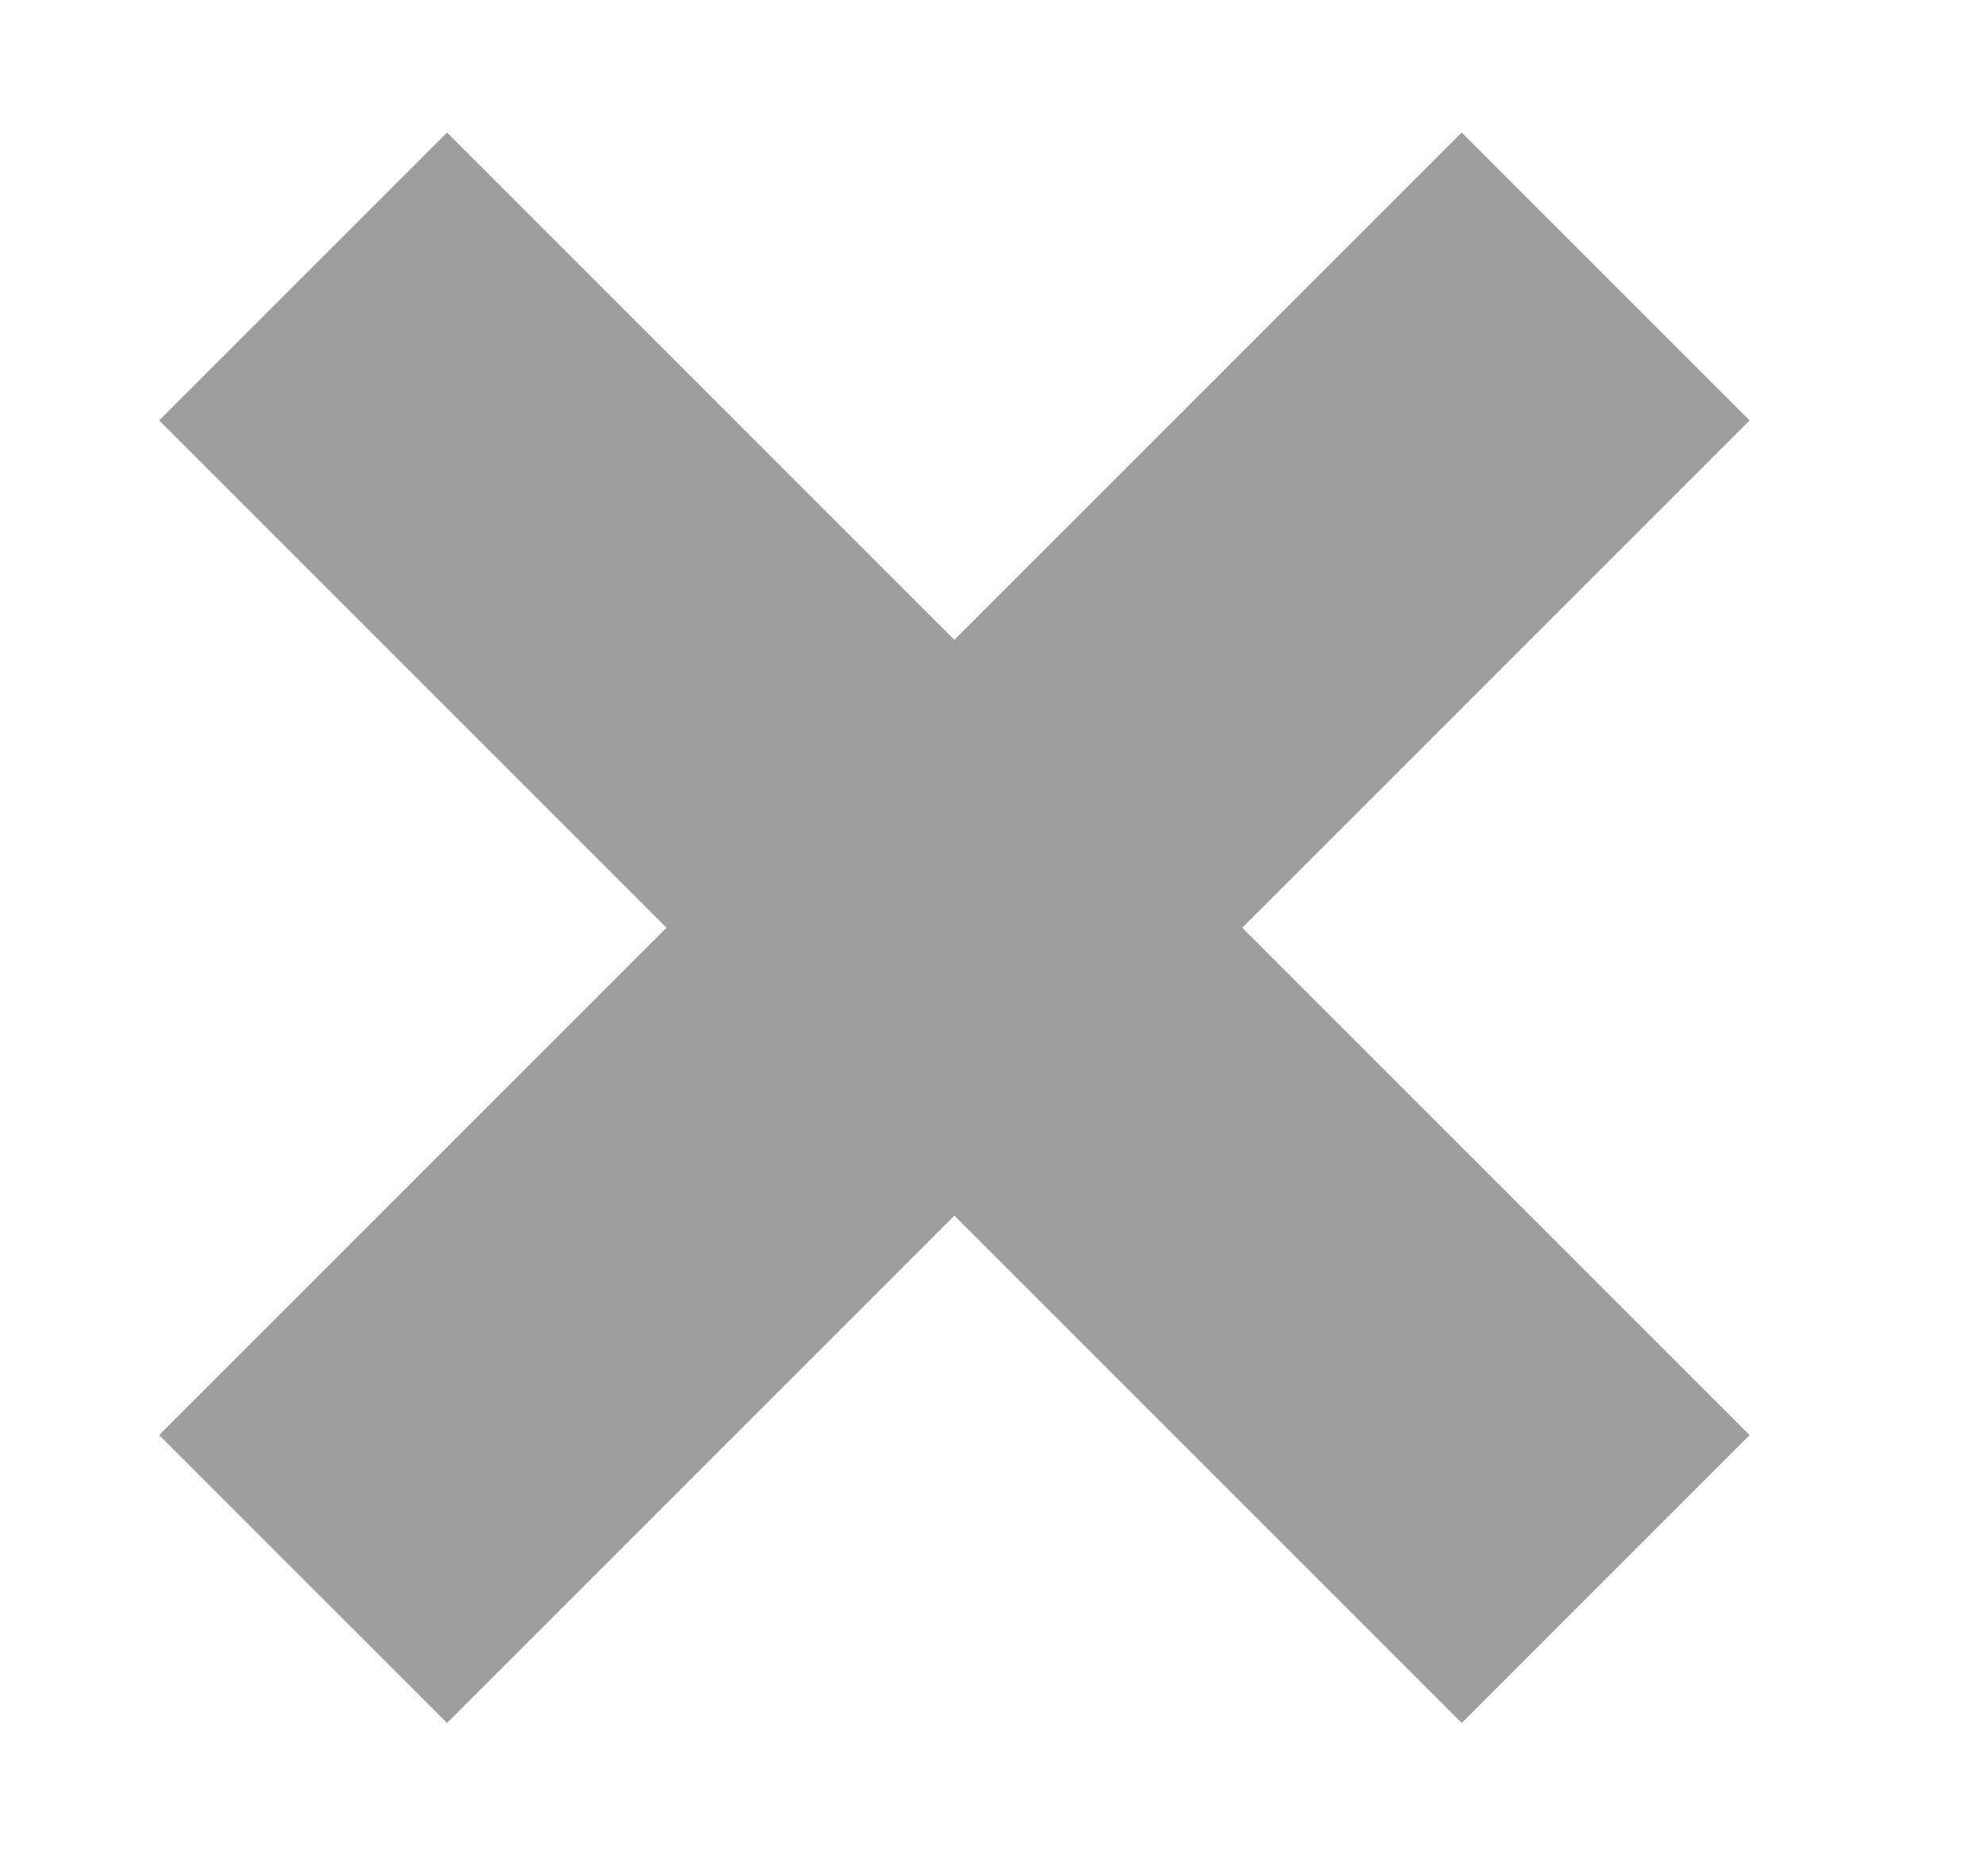
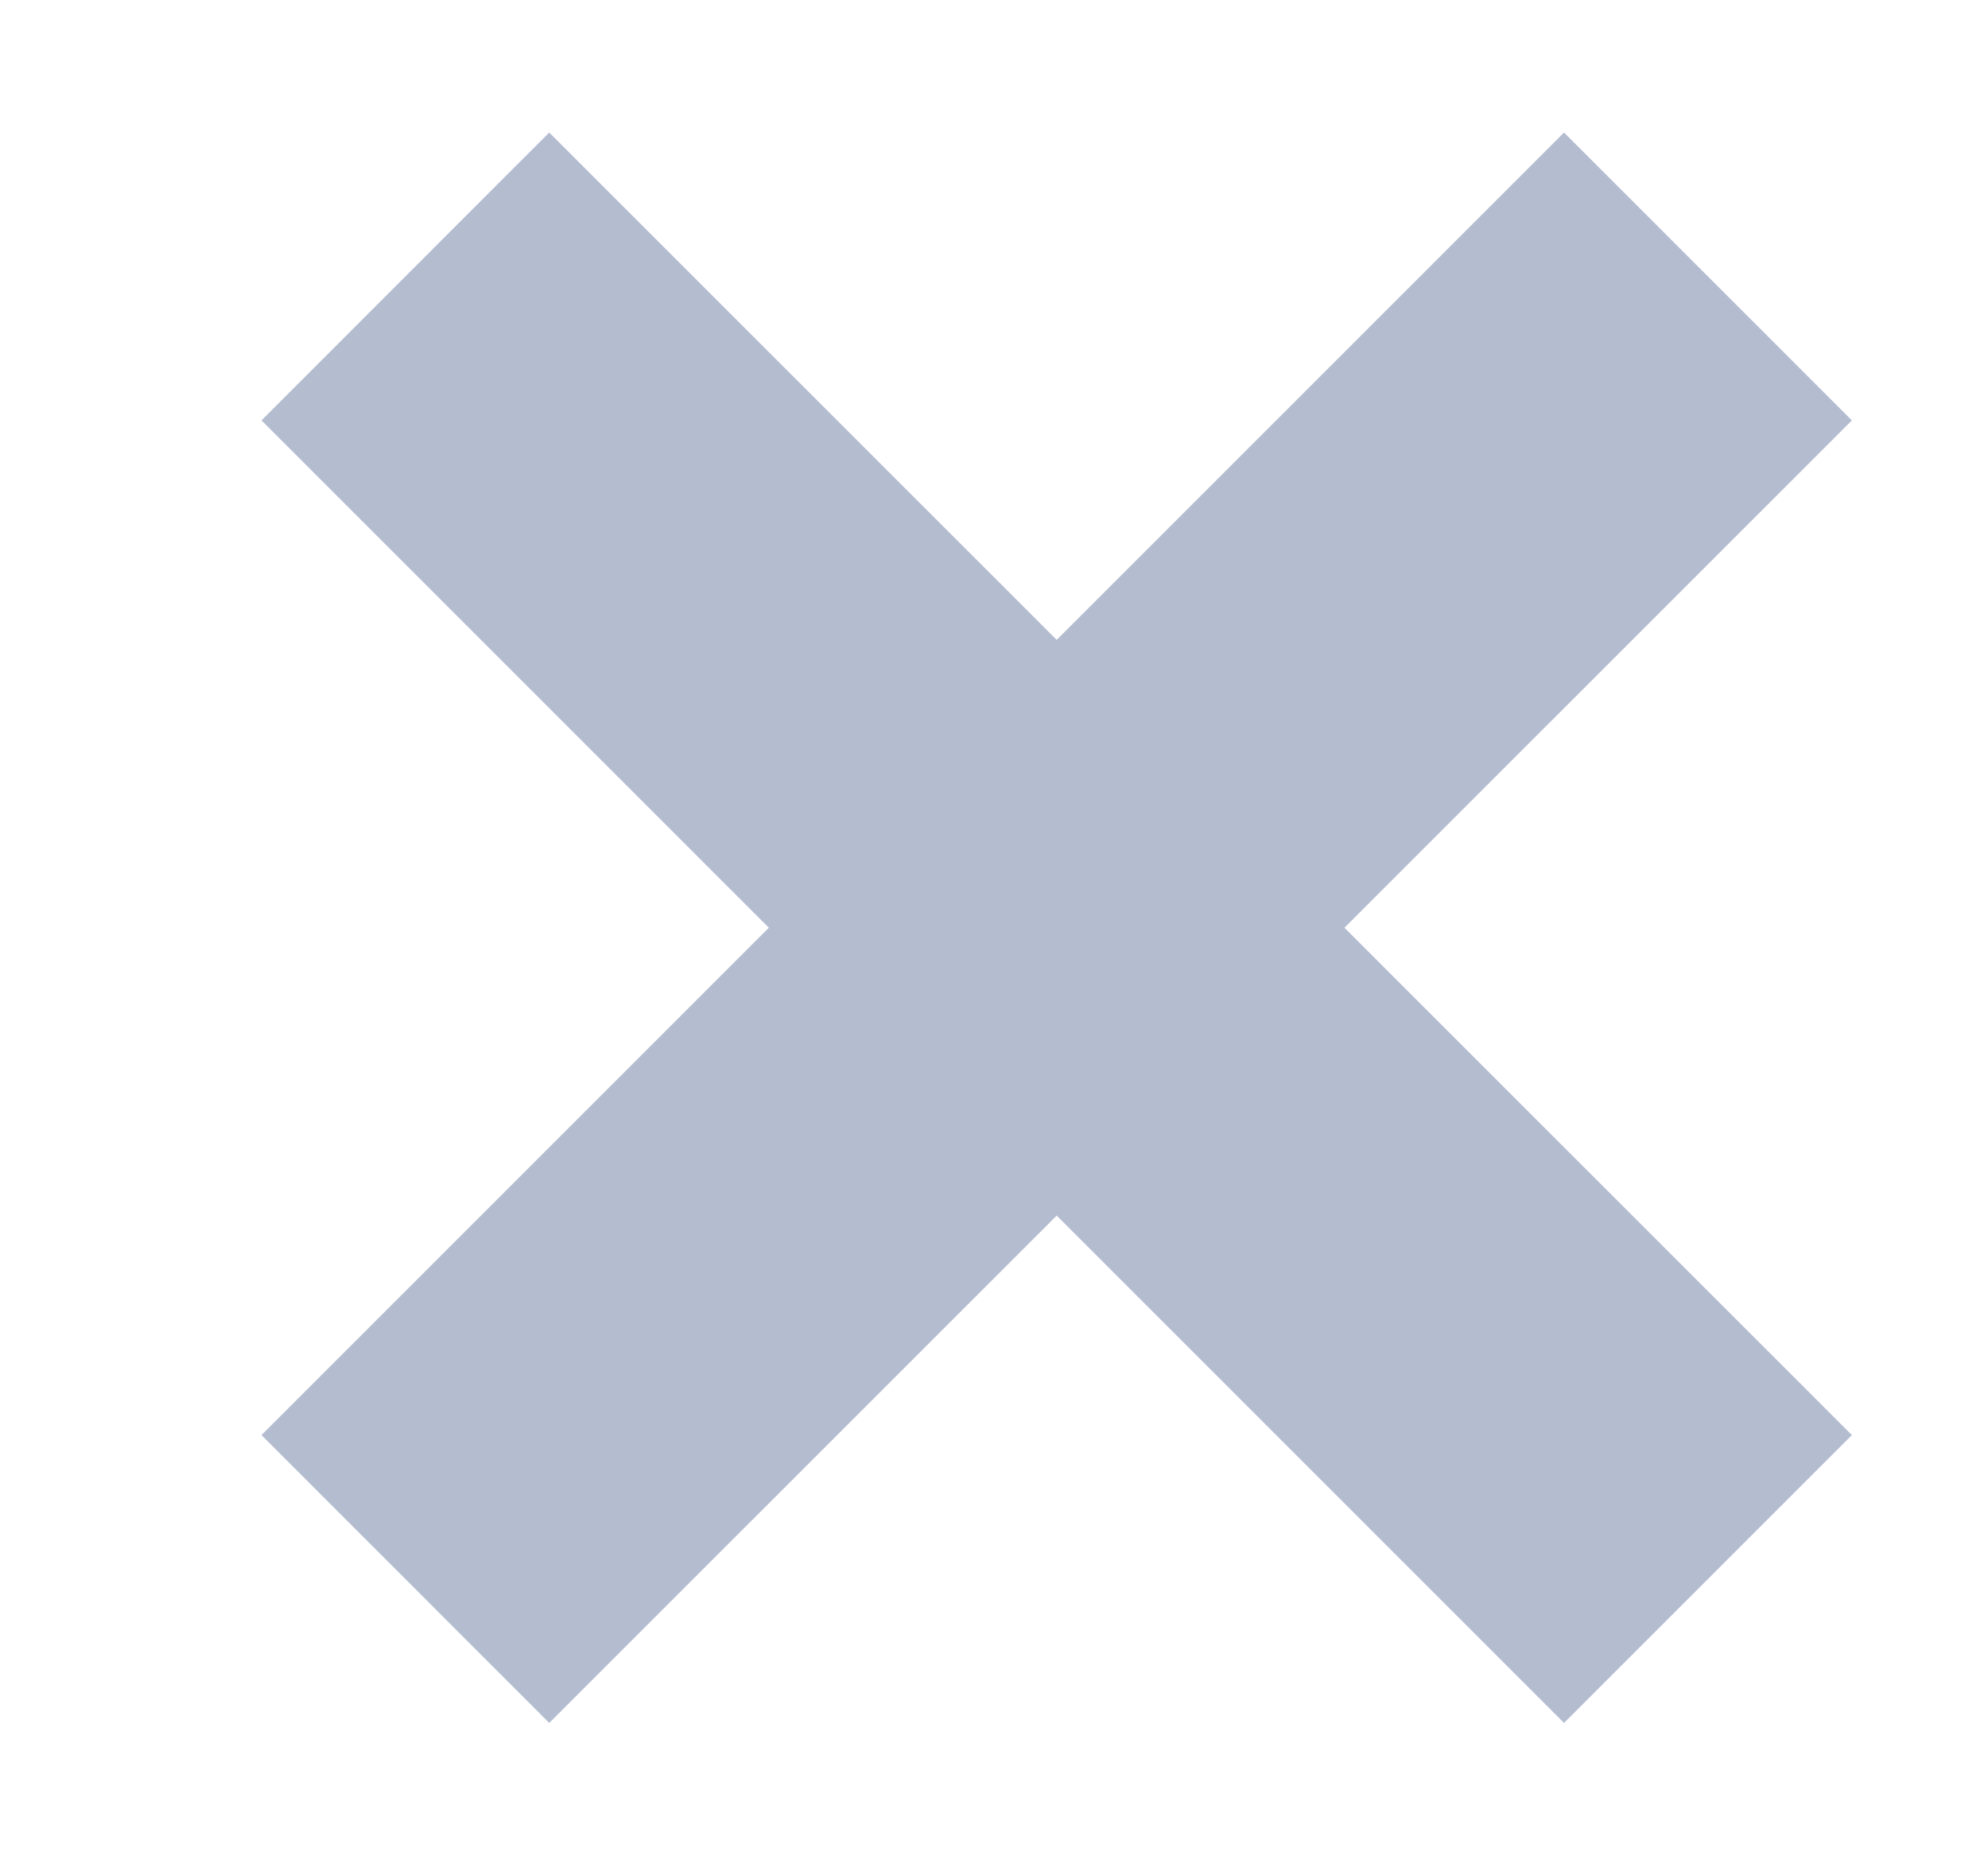
<svg xmlns="http://www.w3.org/2000/svg" width="15" height="14" viewBox="0 0 15 14" fill="none">
-   <path fill-rule="evenodd" clip-rule="evenodd" d="M7.201 4.828L3.373 1L1.201 3.172L5.029 7L1.201 10.828L3.373 13L7.201 9.172L11.029 13L13.201 10.828L9.373 7L13.201 3.172L11.029 1L7.201 4.828Z" fill="#3E3E3E" fill-opacity="0.5" />
+   <path fill-rule="evenodd" clip-rule="evenodd" d="M7.973 4.828L4.144 1L1.973 3.172L5.801 7L1.973 10.828L4.144 13L7.973 9.172L11.801 13L13.973 10.828L10.144 7L13.973 3.172L11.801 1L7.973 4.828Z" fill="#B4BCD0" />
</svg>
